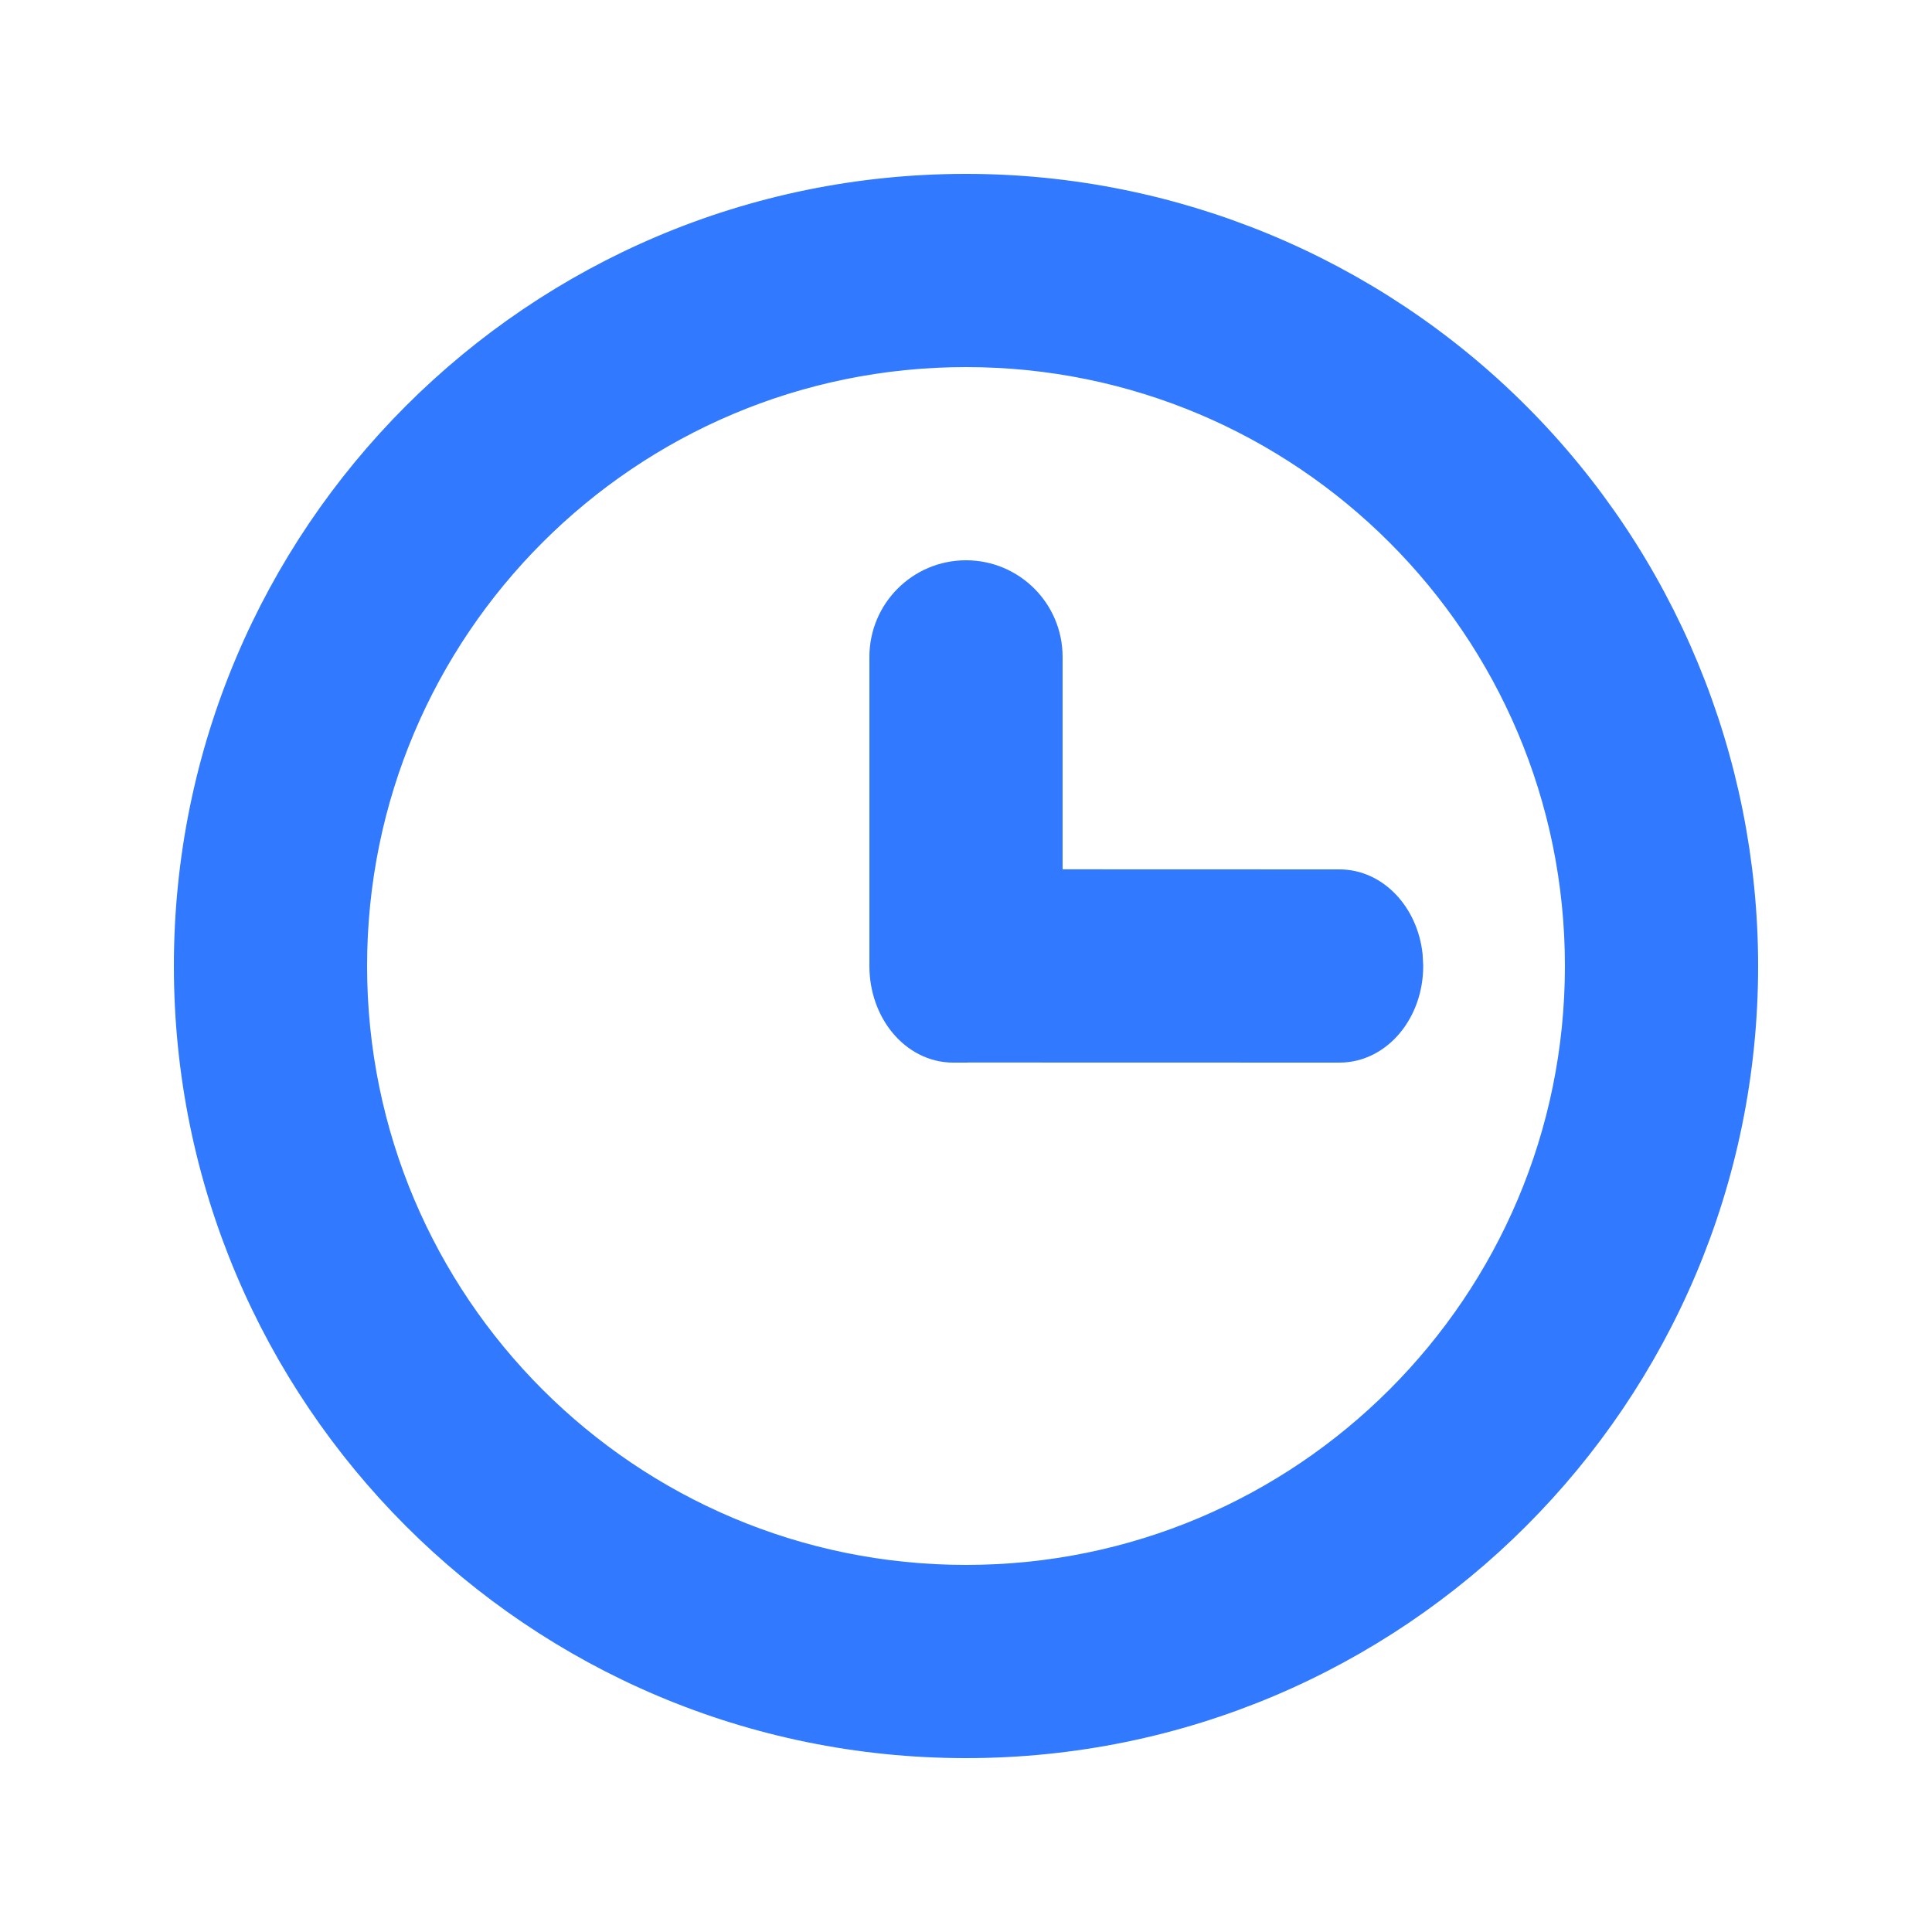
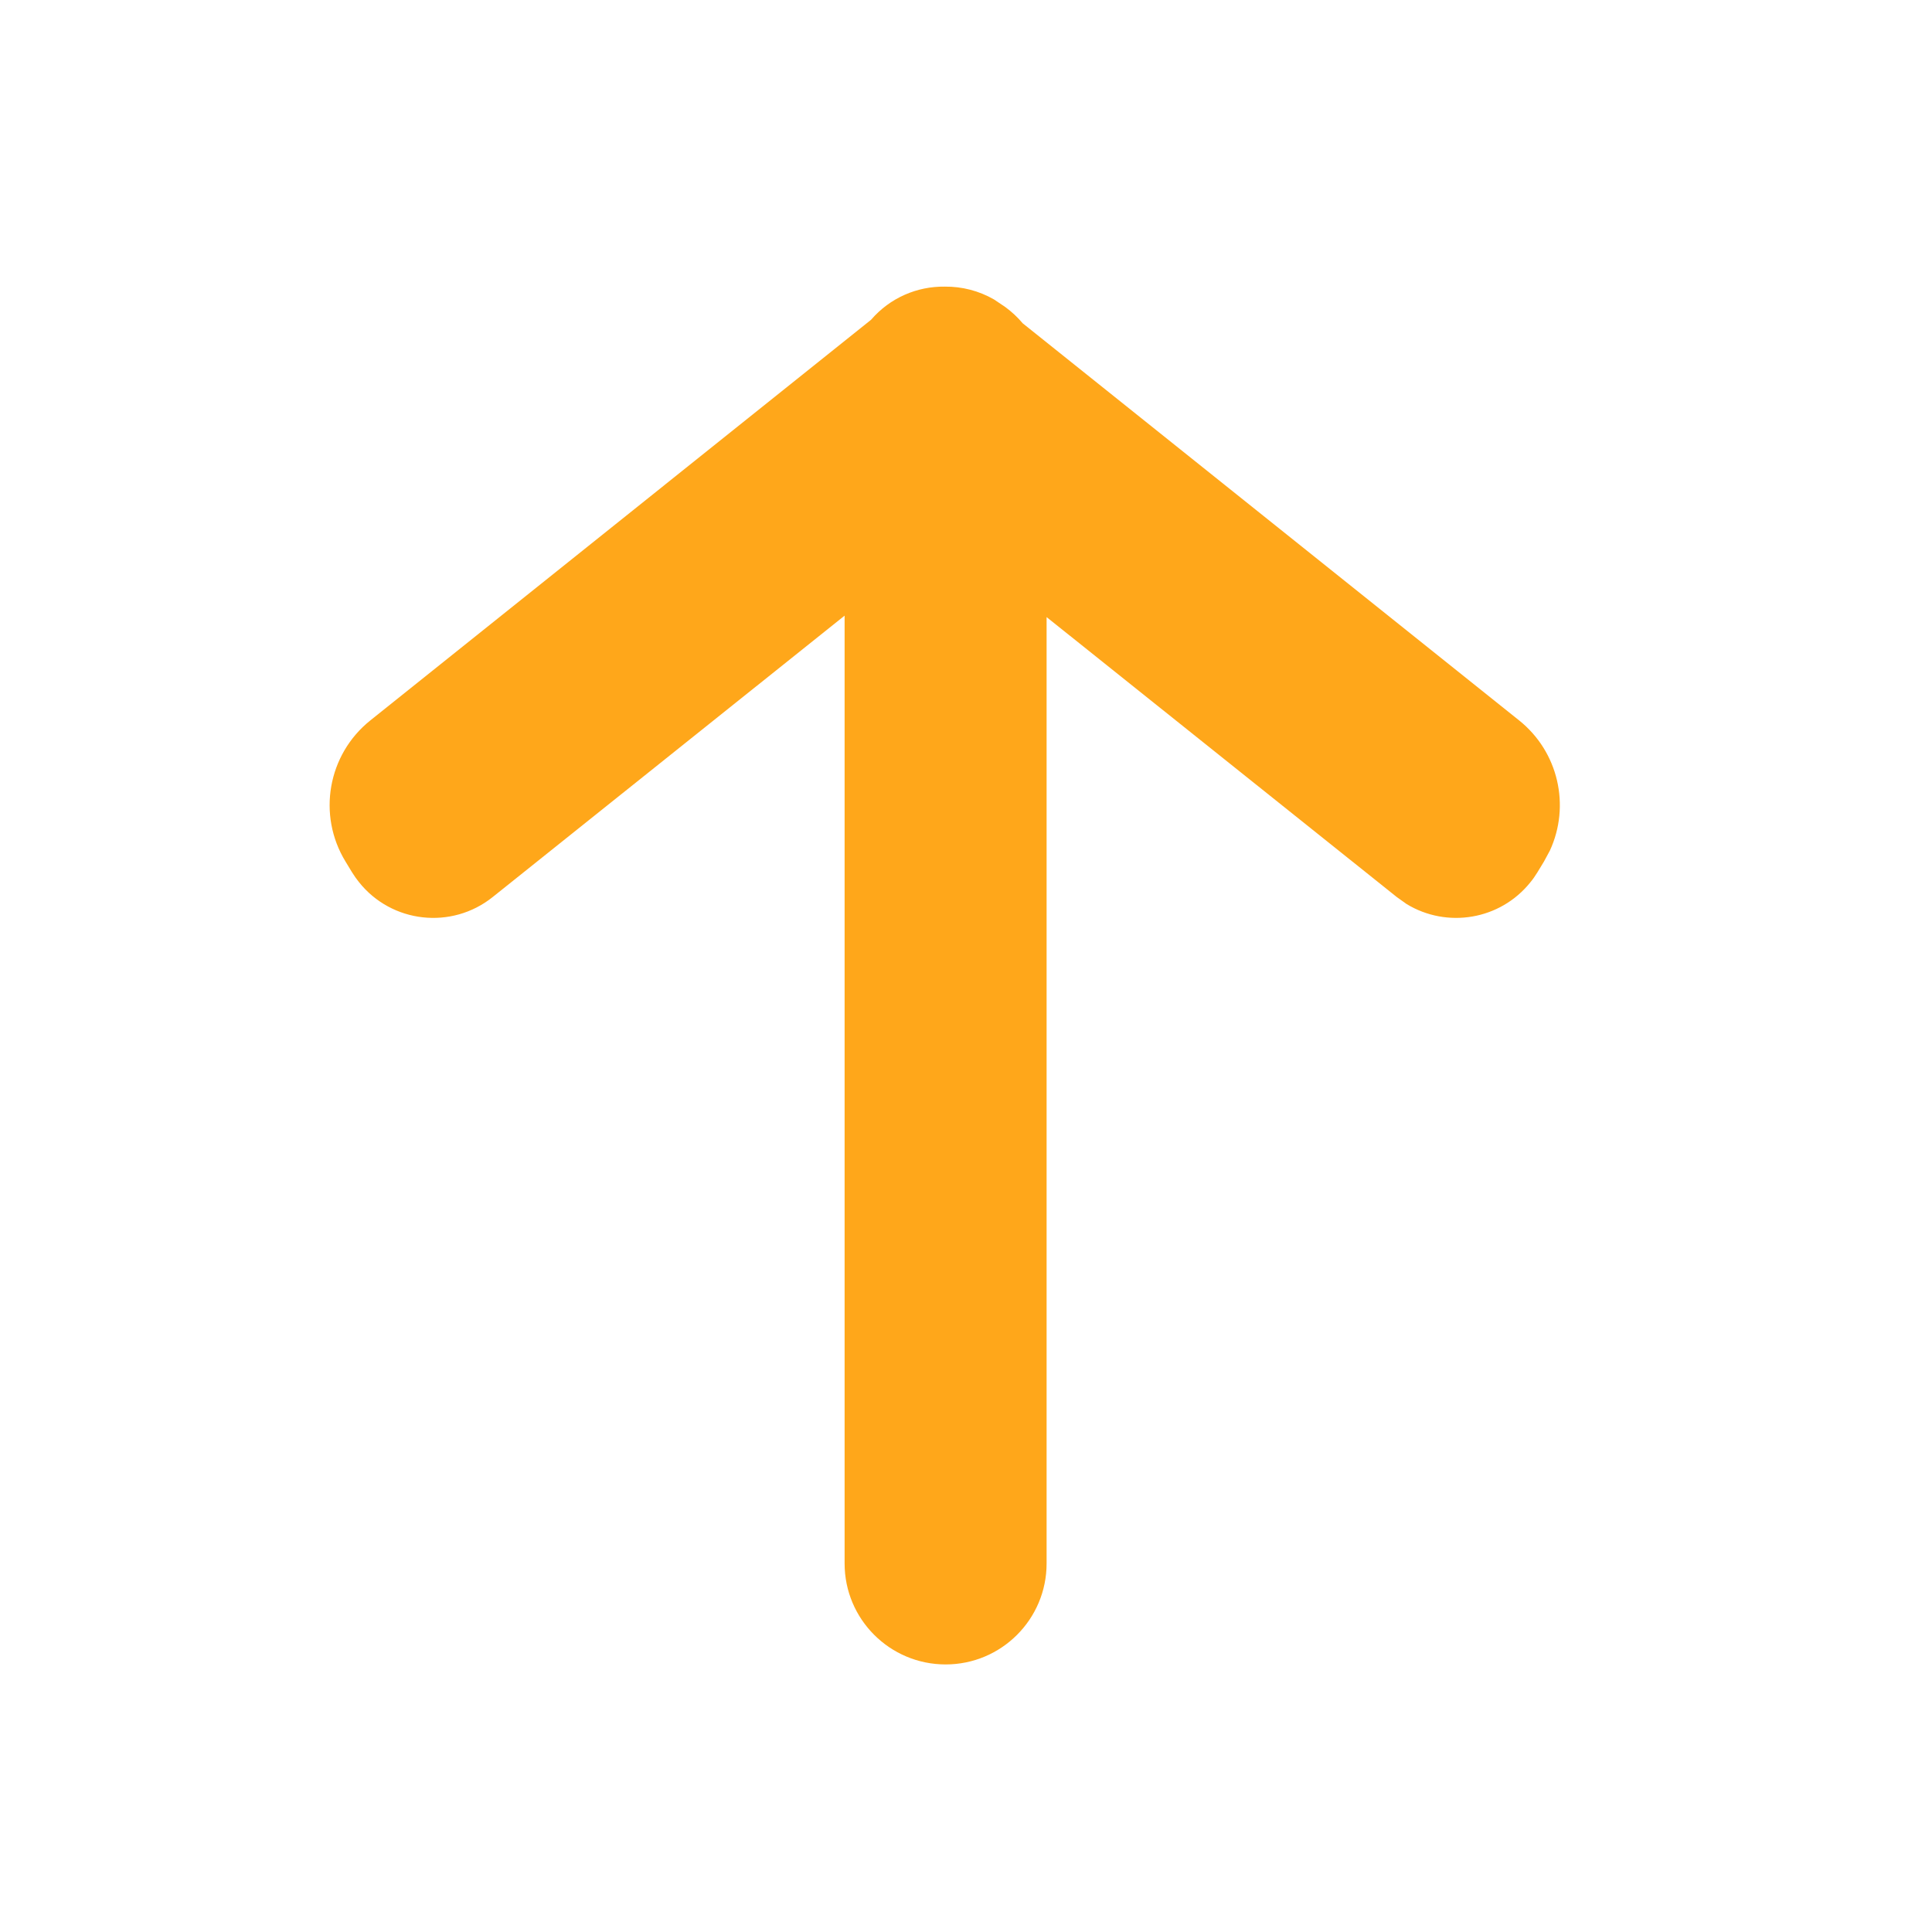
<svg xmlns="http://www.w3.org/2000/svg" width="20px" height="20px" viewBox="0 0 20 20" version="1.1">
-   <g id="0817代币详情页" stroke="none" stroke-width="1" fill="none" fill-rule="evenodd">
-     <g id="交易记录备份" transform="translate(-30, -524)">
-       <g id="编组-4" transform="translate(30, 524)">
+   <g id="0823交易成功弹窗" stroke="none" stroke-width="1" fill="none" fill-rule="evenodd">
+     <g id="交易记录" transform="translate(-30, -602)">
+       <g id="编组-12备份-8" transform="translate(30, 602)">
        <rect id="矩形" x="0" y="0" width="20" height="20" />
-         <g id="时间" transform="translate(2, 2)" fill="#3179FF" fill-rule="nonzero" stroke="#3179FF" stroke-width="0.4">
-           <path d="M8,1.6 C11.535,1.6 14.4,4.465 14.4,8 C14.4,11.535 11.535,14.4 8,14.4 C4.465,14.4 1.6,11.535 1.6,8 C1.6,4.465 4.465,1.6 8,1.6 M8,0 C3.582,0 0,3.582 0,8 C0,12.418 3.582,16 8,16 C12.418,16 16,12.418 16,8 C16,5.878 15.157,3.843 13.657,2.343 C12.157,0.843 10.122,0 8,0 Z" id="形状" />
-           <path d="M8,4 C8.442,4 8.8,4.358 8.8,4.8 L8.8,4.8 L8.8,7.199 L11.867,7.2 C12.204,7.2 12.483,7.501 12.527,7.891 L12.533,8 C12.533,8.442 12.235,8.8 11.867,8.8 L11.867,8.8 L8.013,8.799 L8,8.8 C7.995,8.8 7.99,8.8 7.986,8.8 L7.867,8.8 C7.498,8.8 7.2,8.442 7.2,8 L7.2,8 L7.2,4.8 C7.2,4.358 7.558,4 8,4 Z" id="形状结合" />
+         <g id="编组-11" transform="translate(3.412332, 2.967142)" fill="#FFA71A" fill-rule="nonzero">
+           <path d="M6.368,4.8461235e-14 C6.545,-0.002 6.722,0.043 6.878,0.133 L6.994,0.211 C7.061,0.26 7.122,0.317 7.175,0.38 L12.313,4.49 C12.721,4.816 12.846,5.374 12.632,5.838 L12.571,5.951 L12.503,6.063 C12.481,6.098 12.458,6.133 12.431,6.165 C12.118,6.557 11.566,6.646 11.148,6.391 L11.047,6.319 L7.422,3.421 L7.422,13.218 C7.422,13.795 6.954,14.263 6.377,14.263 C5.799,14.263 5.331,13.795 5.331,13.218 L5.331,3.406 L1.688,6.319 C1.263,6.659 0.643,6.59 0.304,6.165 C0.278,6.133 0.254,6.098 0.232,6.063 L0.164,5.951 C-0.13,5.469 -0.02,4.843 0.422,4.49 L5.605,0.343 C5.802,0.114 6.084,-0.004 6.368,4.8461235e-14 Z" id="形状结合" />
        </g>
      </g>
    </g>
  </g>
</svg>
